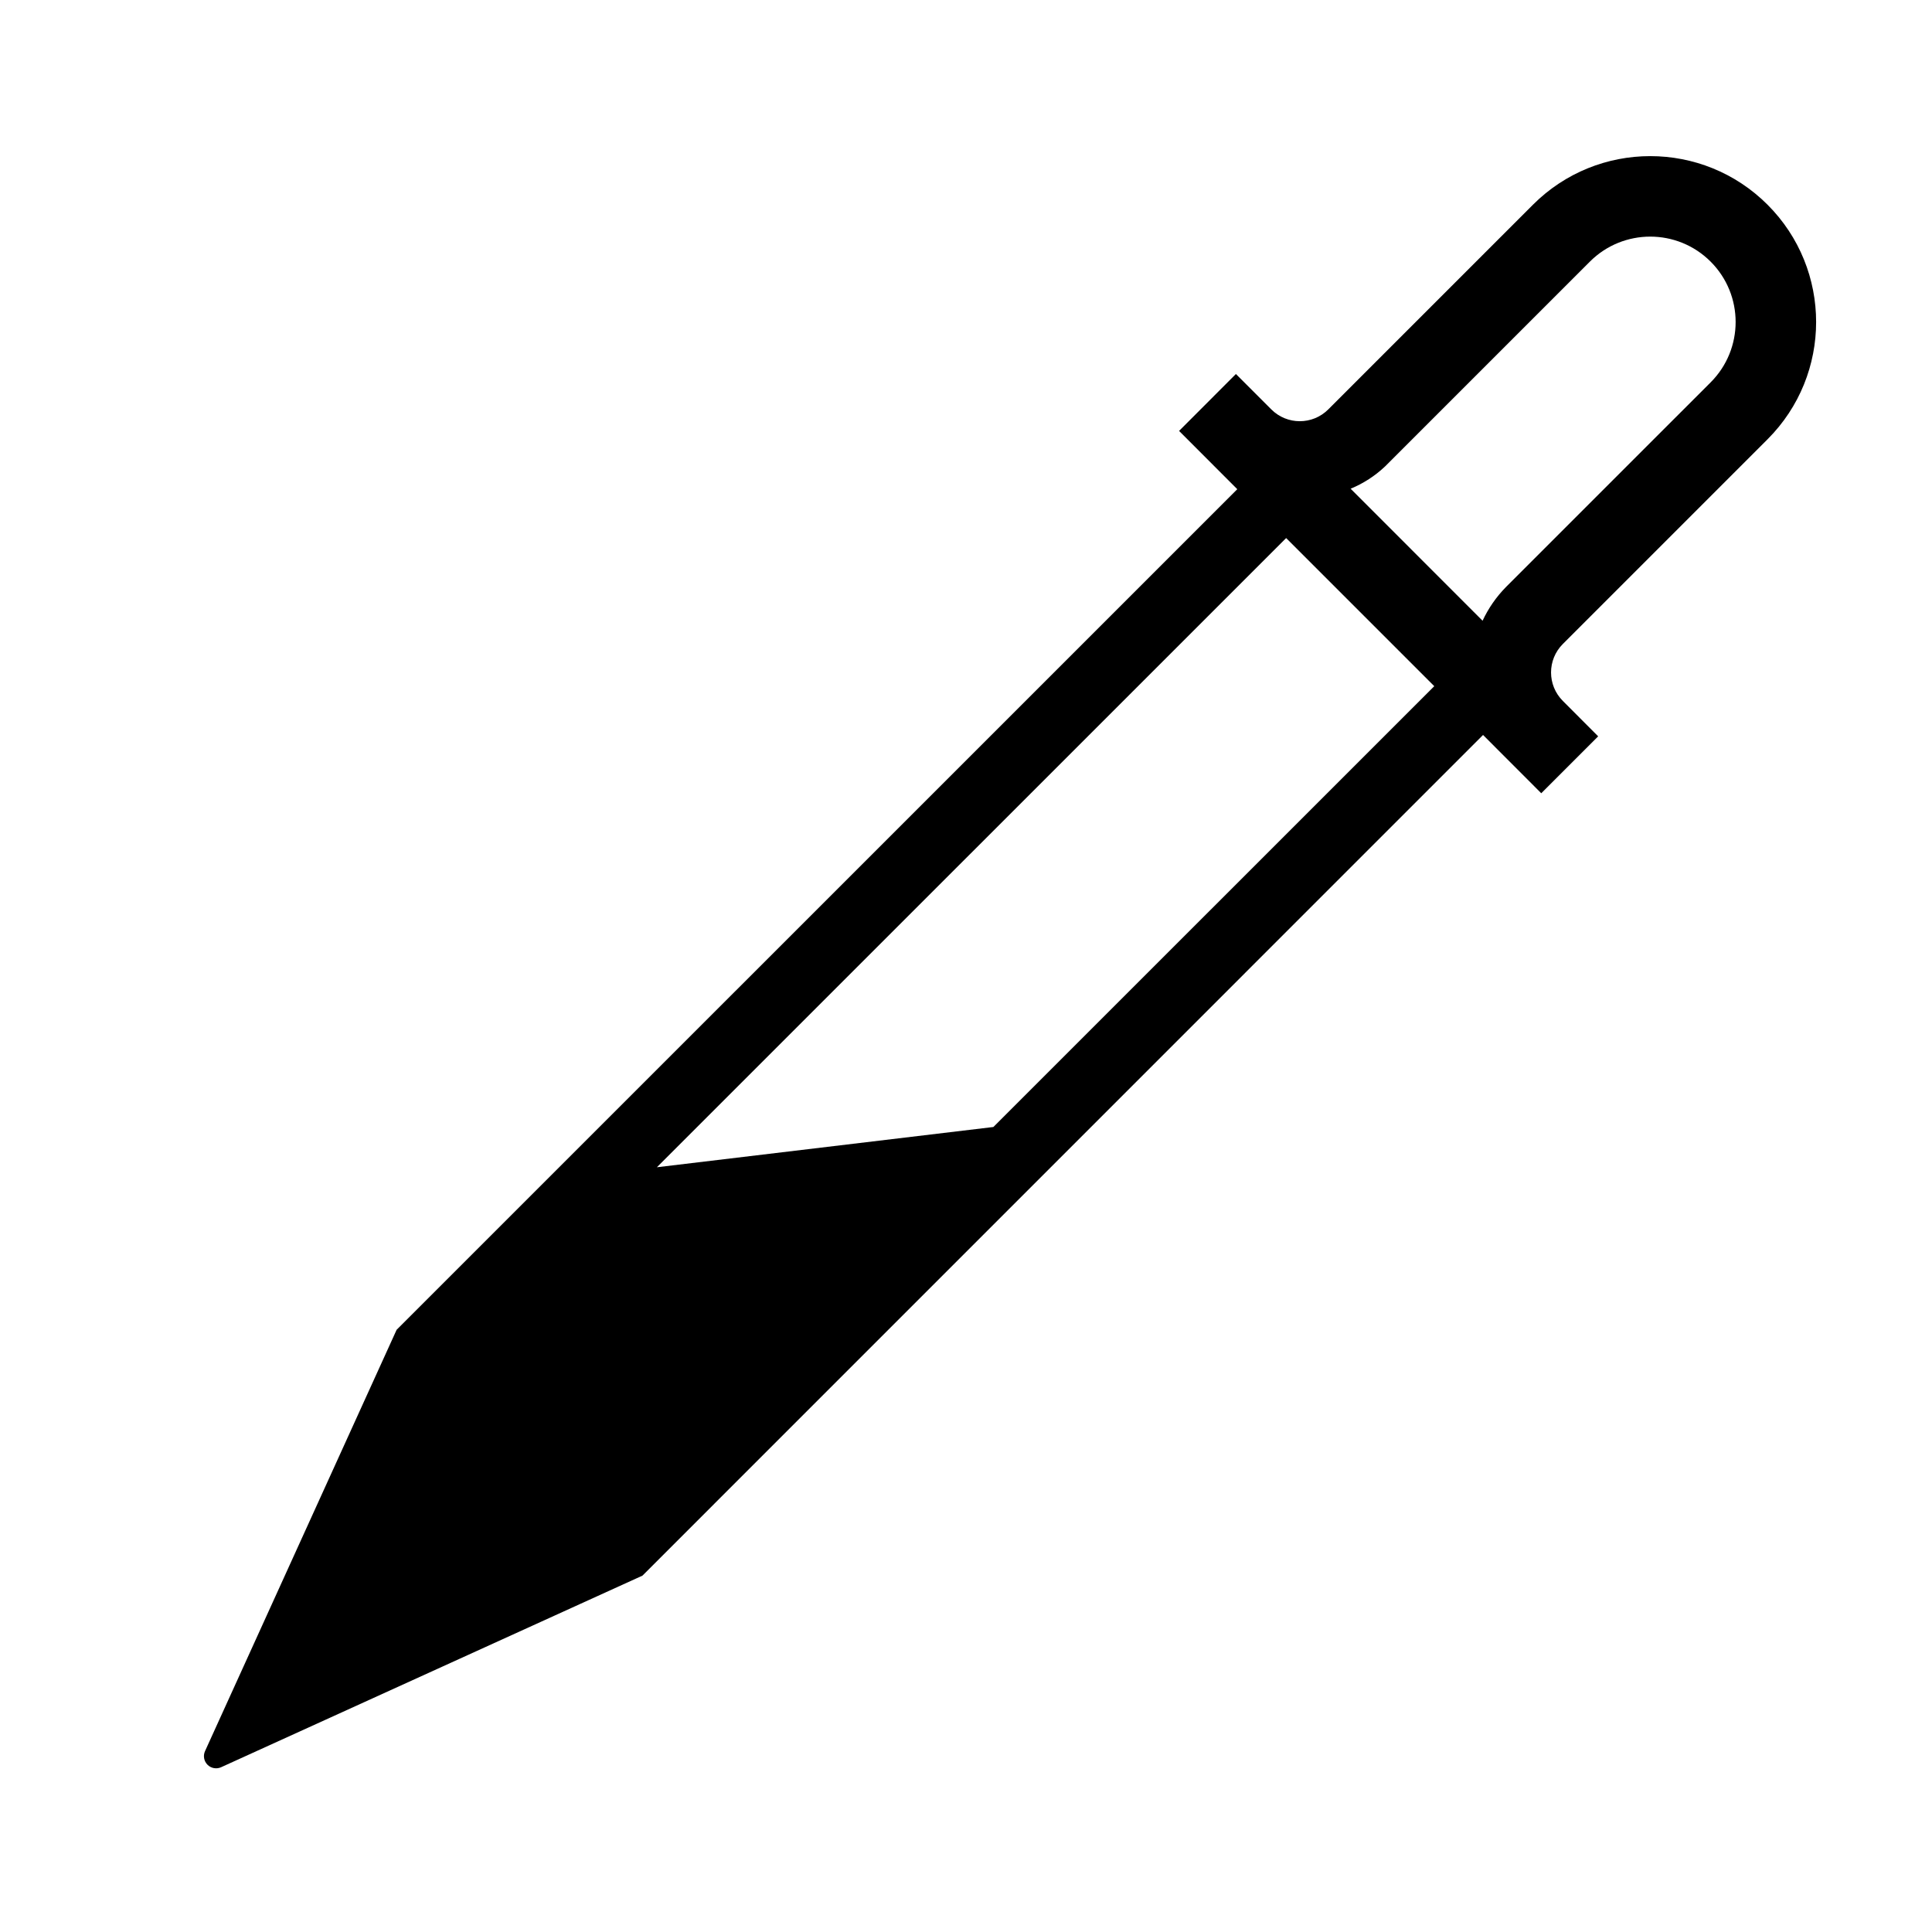
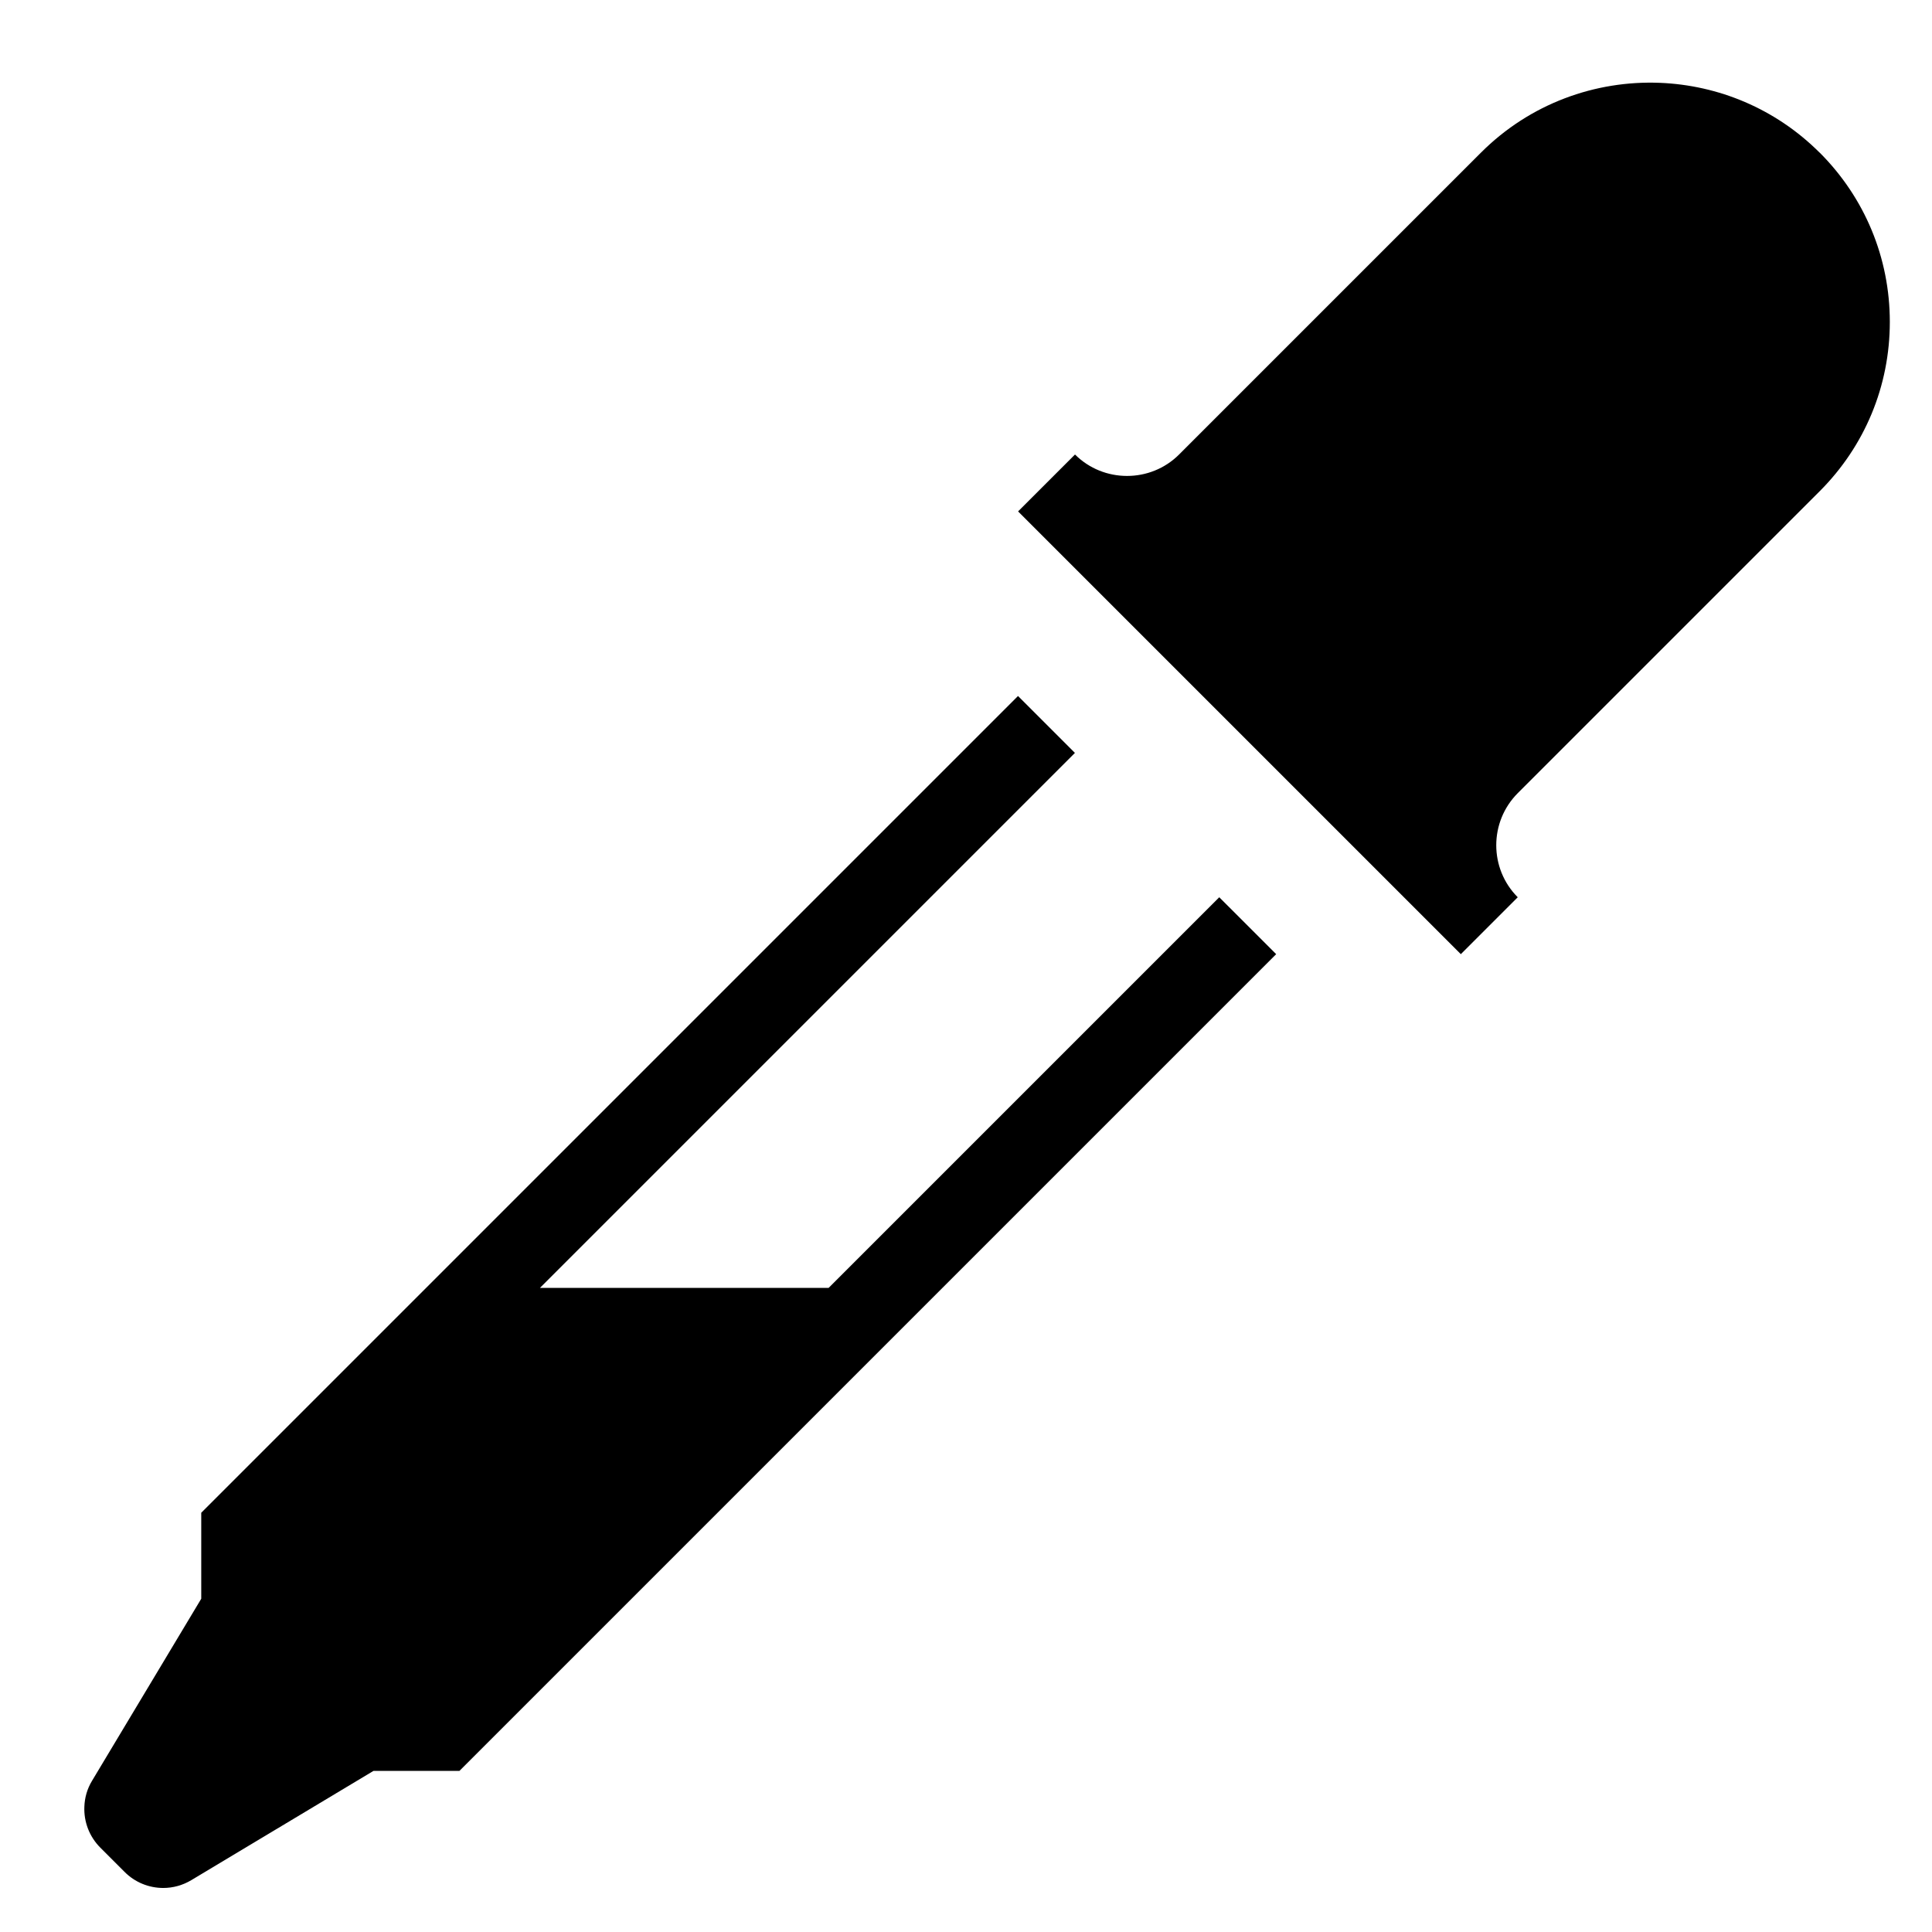
- <svg xmlns="http://www.w3.org/2000/svg" viewBox="0 0 24 24">
-   <path d="M21.957 5.457a2.06 2.06 0 0 0-2.914-2.914L16.5 5.086a.5.5 0 0 1-.707 0l-.44-.44-.706.707.723.724L4.927 16.519l-2.38 5.234a.151.151 0 0 0 .2.2l5.234-2.38L18.423 9.13l.723.724.707-.707-.439-.44a.5.5 0 0 1 0-.707zM12.34 14l-4.18.5 7.817-7.816 1.84 1.84zm6.367-6.707a1.5 1.5 0 0 0-.29.418l-1.639-1.64a1.4 1.4 0 0 0 .429-.278L19.75 3.25a1.06 1.06 0 0 1 1.5 1.5z" />
-   <path fill="none" d="M0 0h24v24H0z" />
+ <svg xmlns="http://www.w3.org/2000/svg" id="icons" viewBox="0 0 24 24">
+   <path d="M15.146,11.146l.707.707-10.146,10.146h-1.068l-2.261,1.356c-.108.065-.229.098-.35.098-.177,0-.352-.069-.483-.202l-.298-.298c-.139-.139-.207-.325-.199-.51.004-.11.034-.22.094-.319l1.358-2.264v-1.068l10.146-10.146.707.707-6.646,6.646h3.586l4.854-4.854ZM22.604,1.896c-.55-.549-1.262-.838-1.984-.867-.801-.032-1.613.257-2.223.867l-3.75,3.75c-.355.355-.938.355-1.293,0l-.707.707,5.5,5.5.707-.707c-.356-.356-.356-.936,0-1.293l3.75-3.75c.562-.562.872-1.309.872-2.104s-.31-1.542-.872-2.104Z" />
+   <rect width="24" height="24" fill="none" />
</svg>
